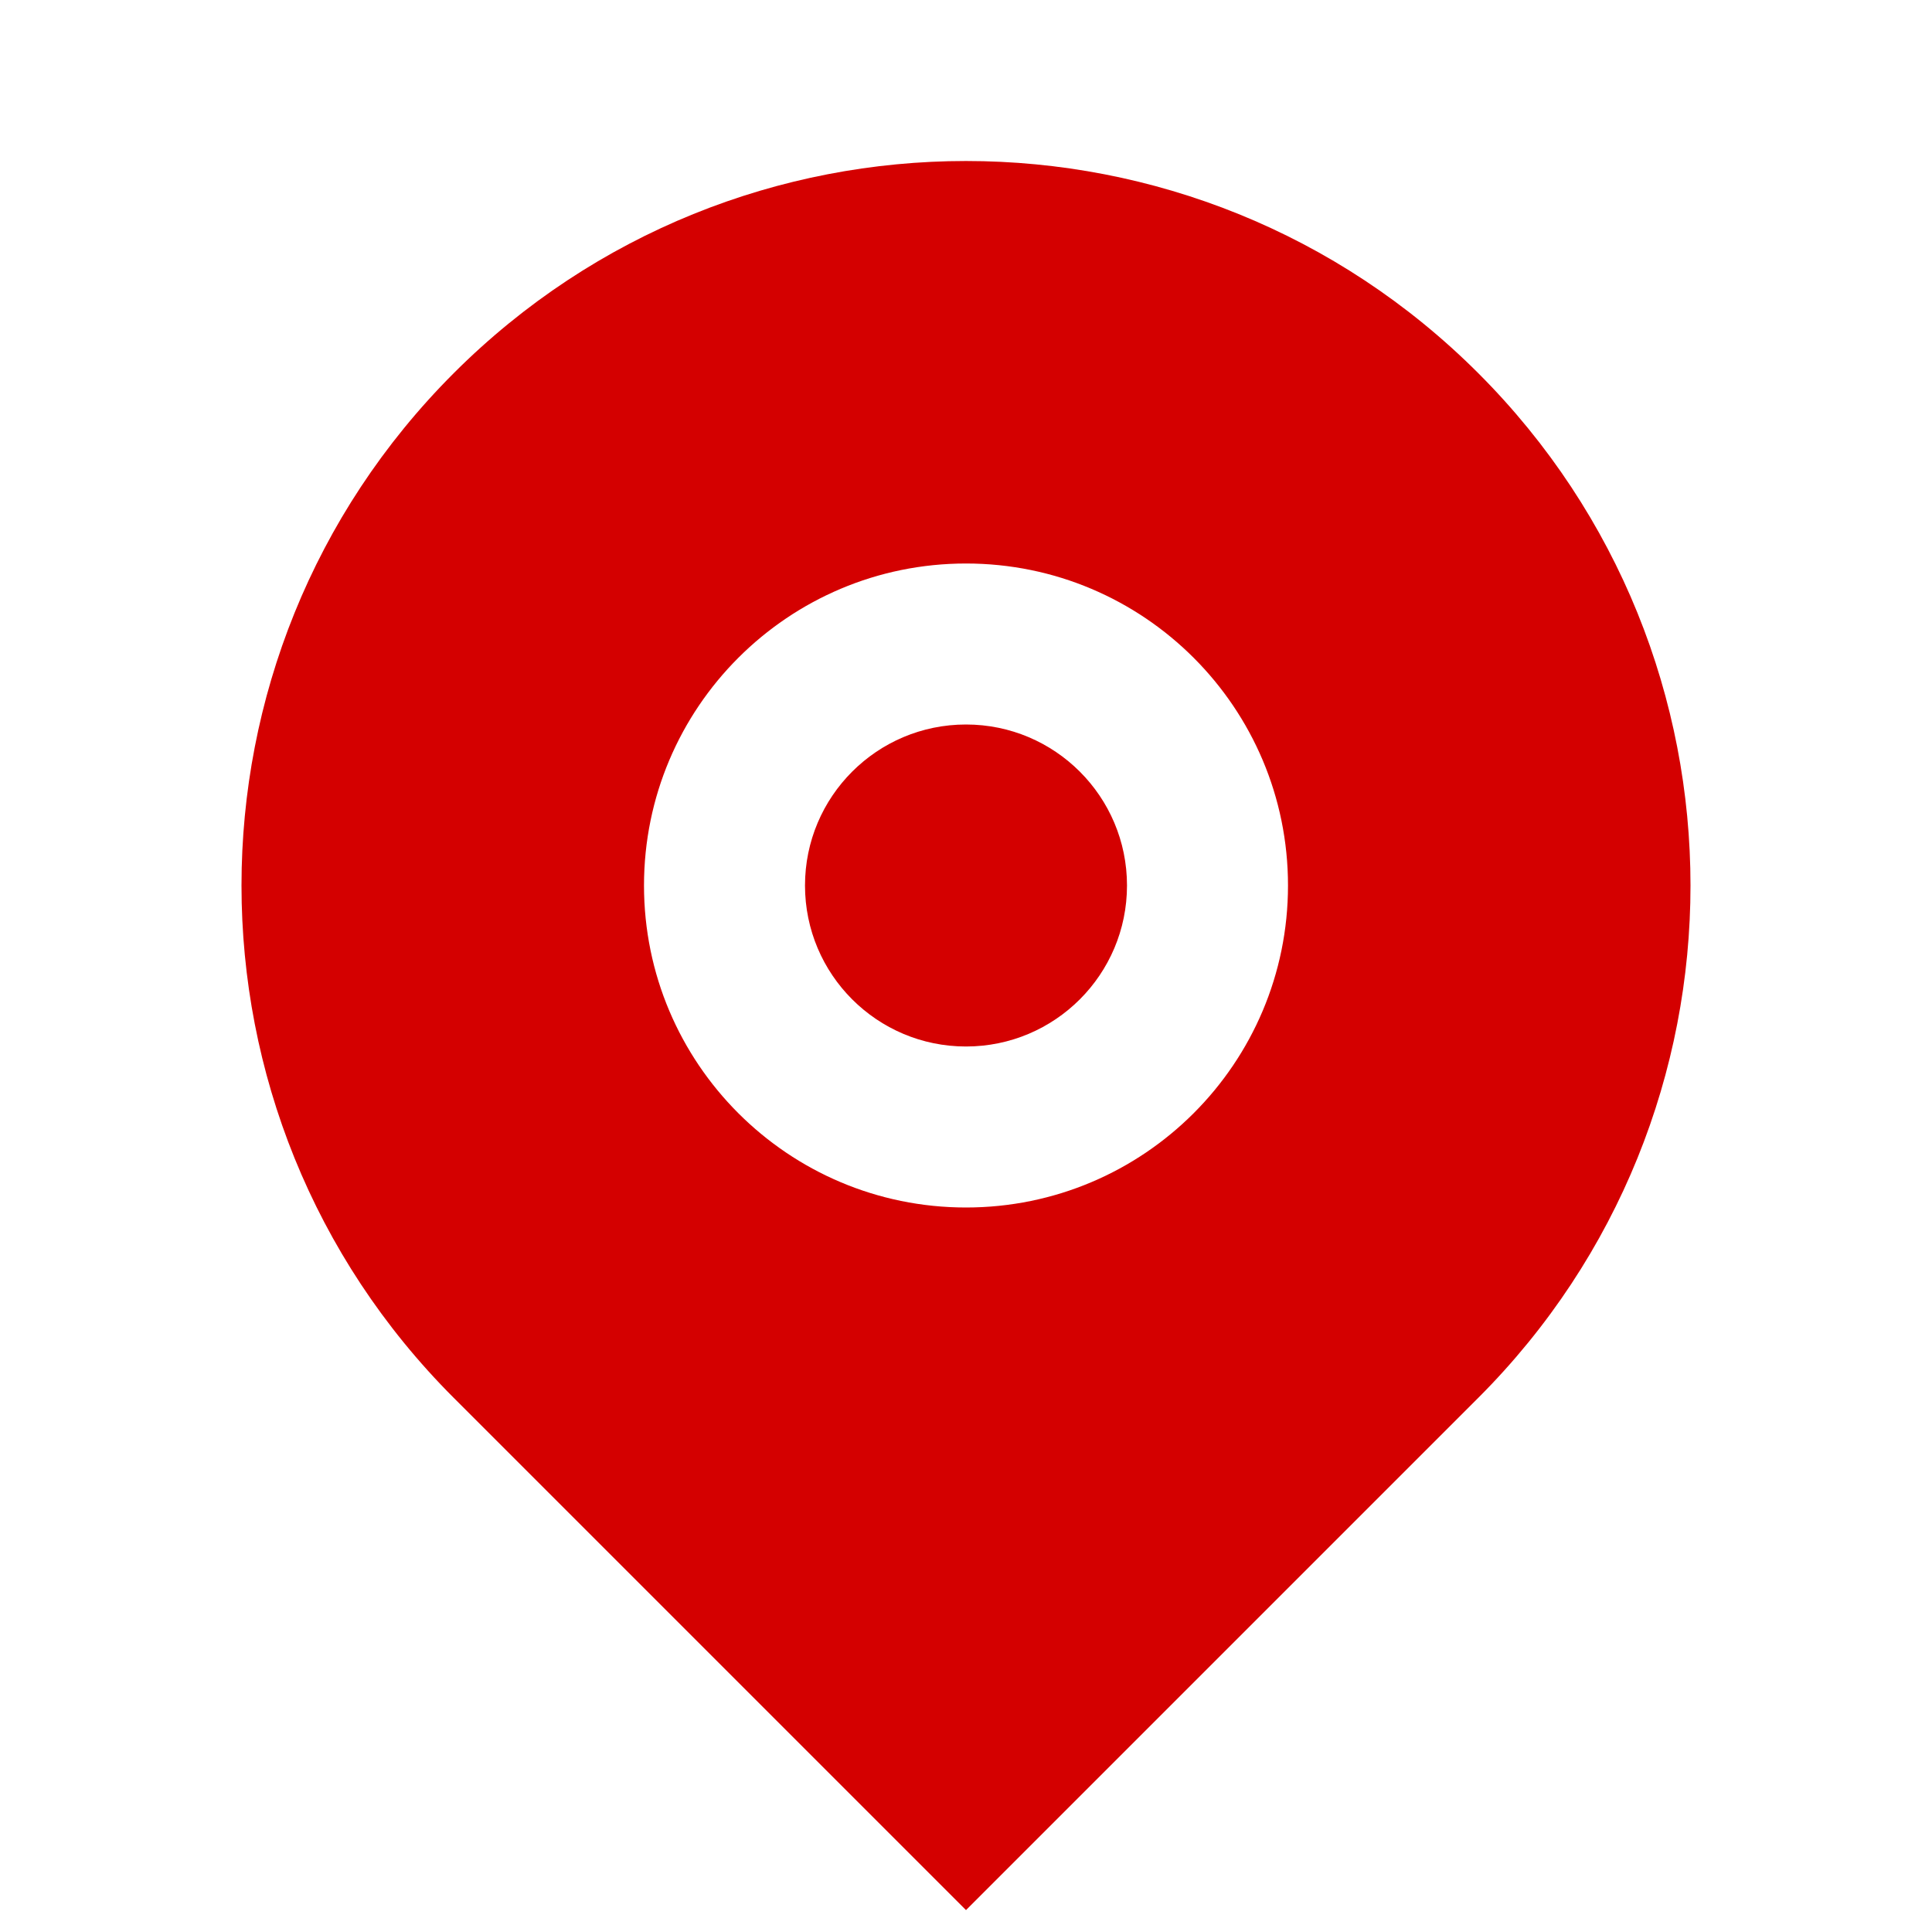
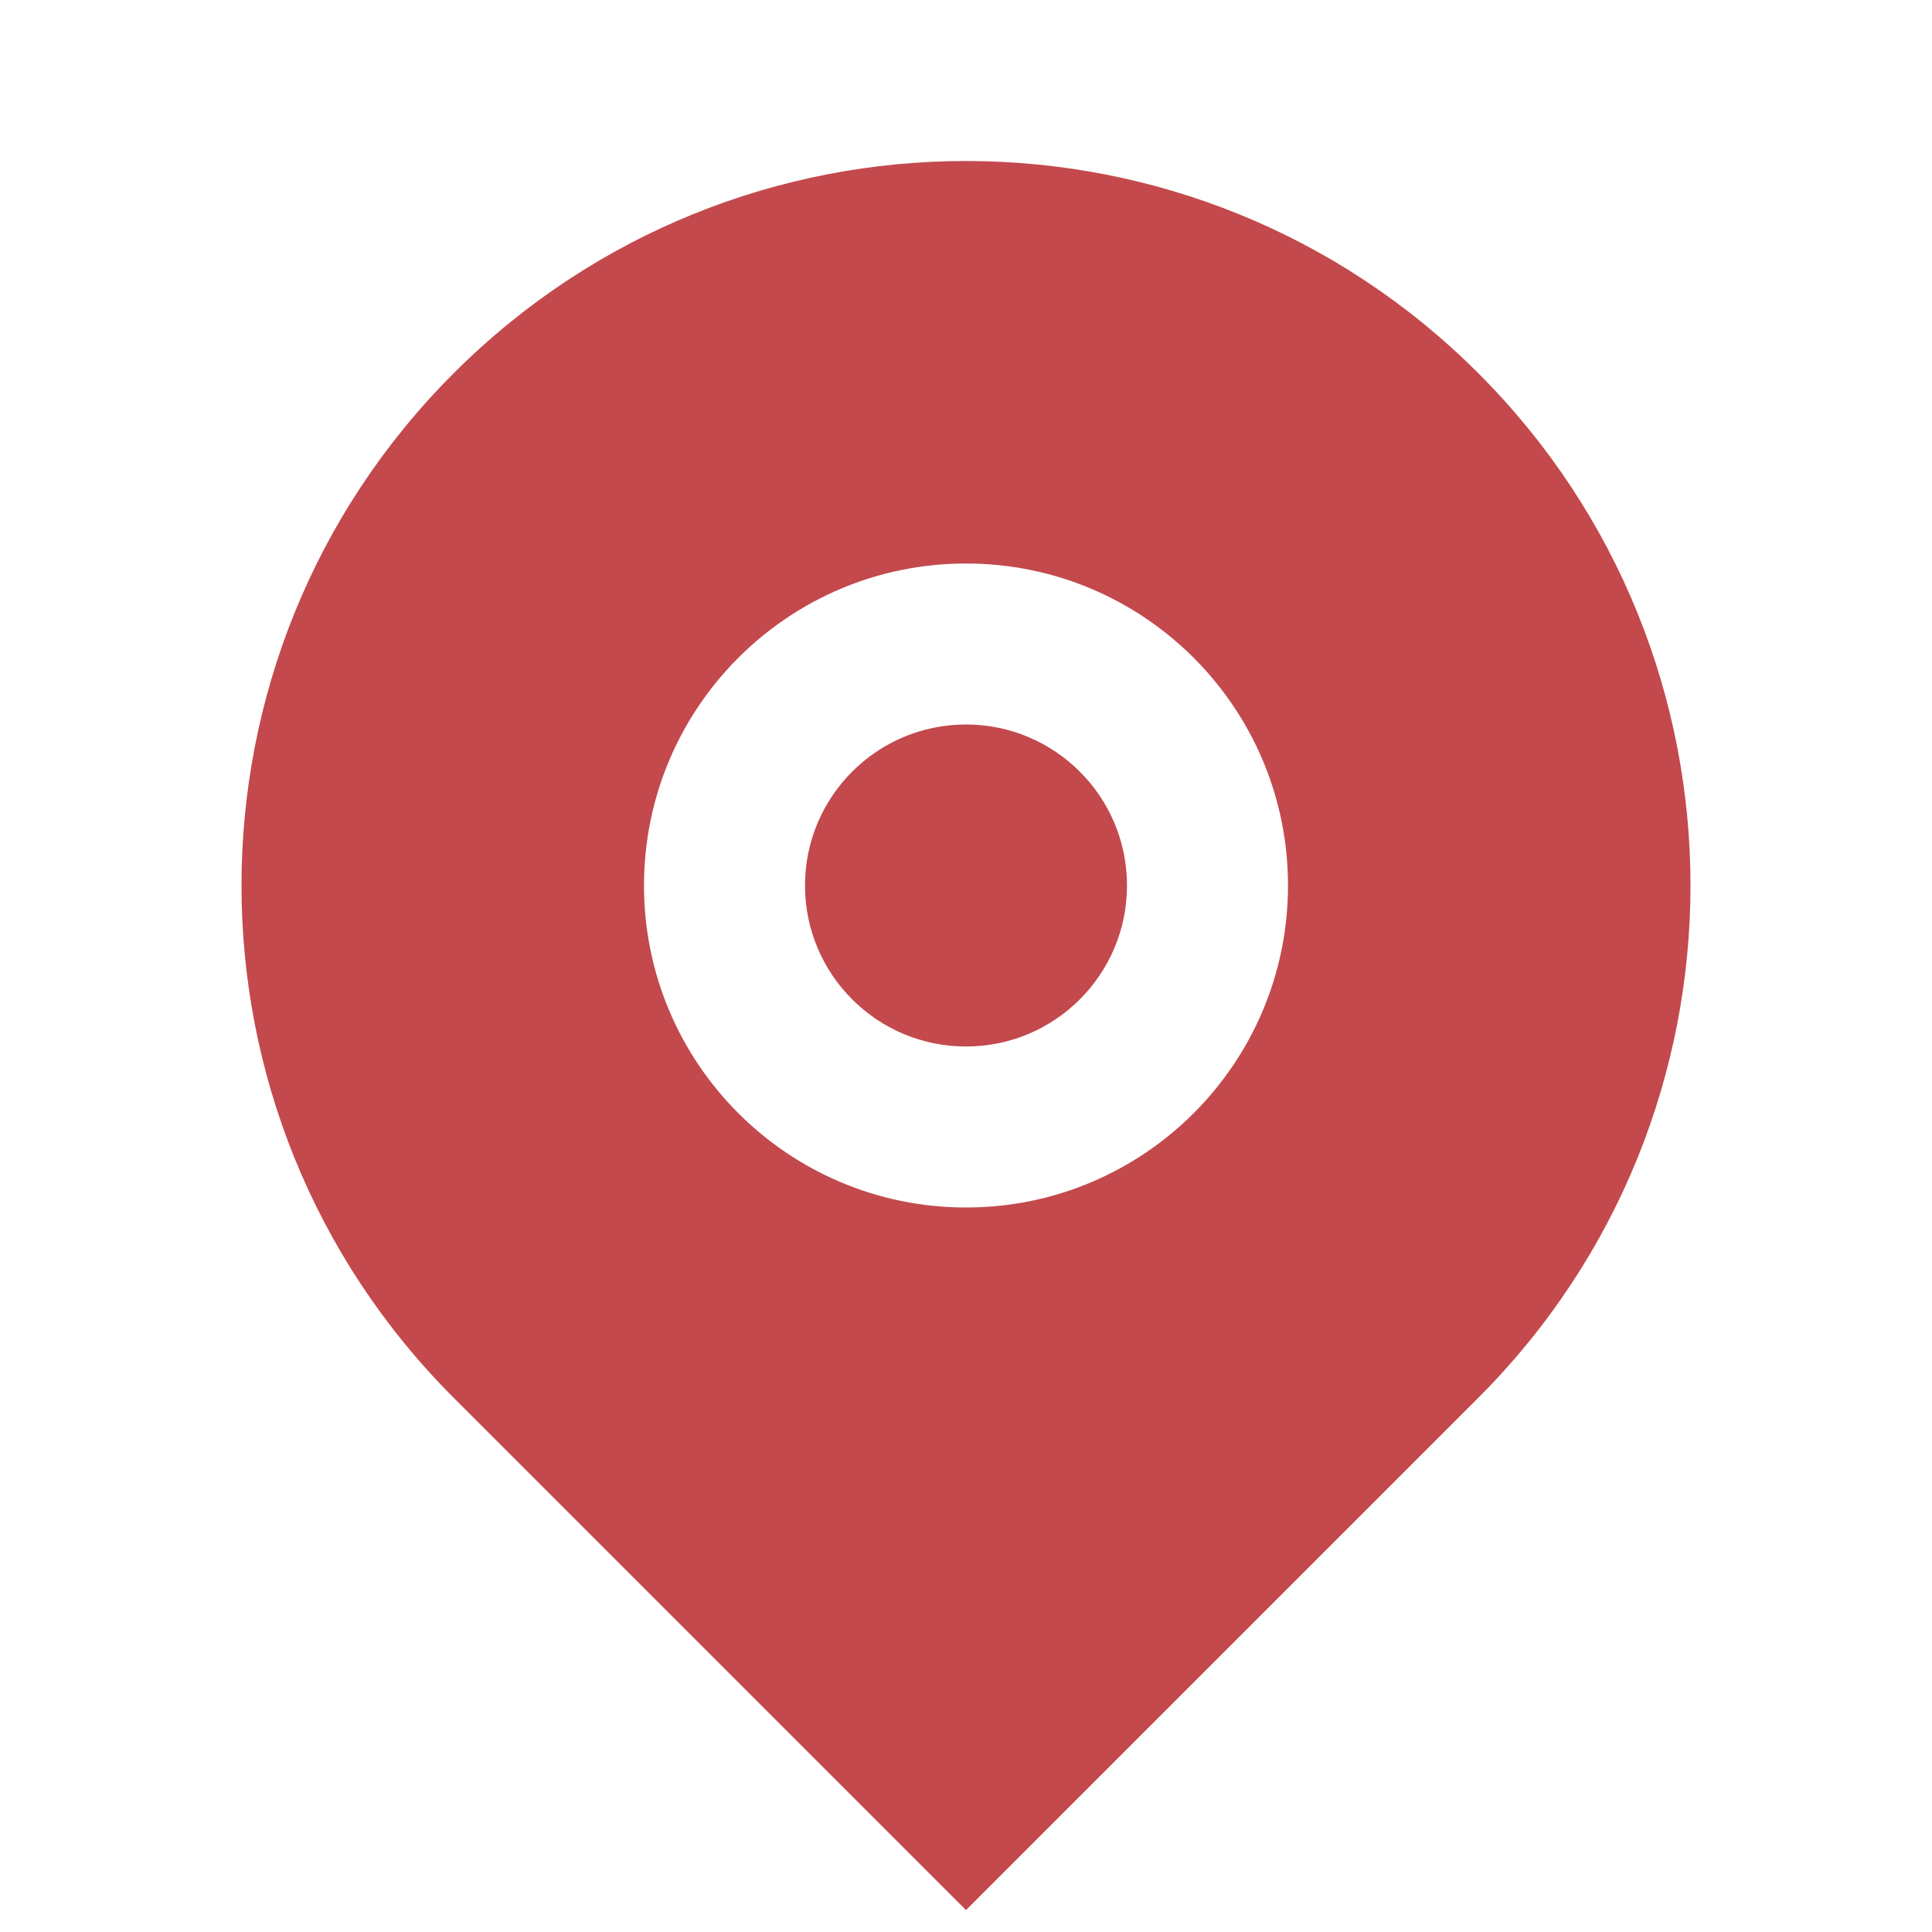
<svg xmlns="http://www.w3.org/2000/svg" viewBox="0 0 24 24" width="24" height="24">
  <path fill="none" d="M0 0h24v24H0z" />
-   <path d="M18.364 17.364L12 23.728l-6.364-6.364a9 9 0 1 1 12.728 0zM12 15a4 4 0 1 0 0-8 4 4 0 0 0 0 8zm0-2a2 2 0 1 1 0-4 2 2 0 0 1 0 4z" fill="rgba(212,0,0,1)" />
+   <path d="M18.364 17.364L12 23.728l-6.364-6.364a9 9 0 1 1 12.728 0zM12 15a4 4 0 1 0 0-8 4 4 0 0 0 0 8zm0-2a2 2 0 1 1 0-4 2 2 0 0 1 0 4z" fill="rgba(195, 73, 76,1)" />
</svg>
